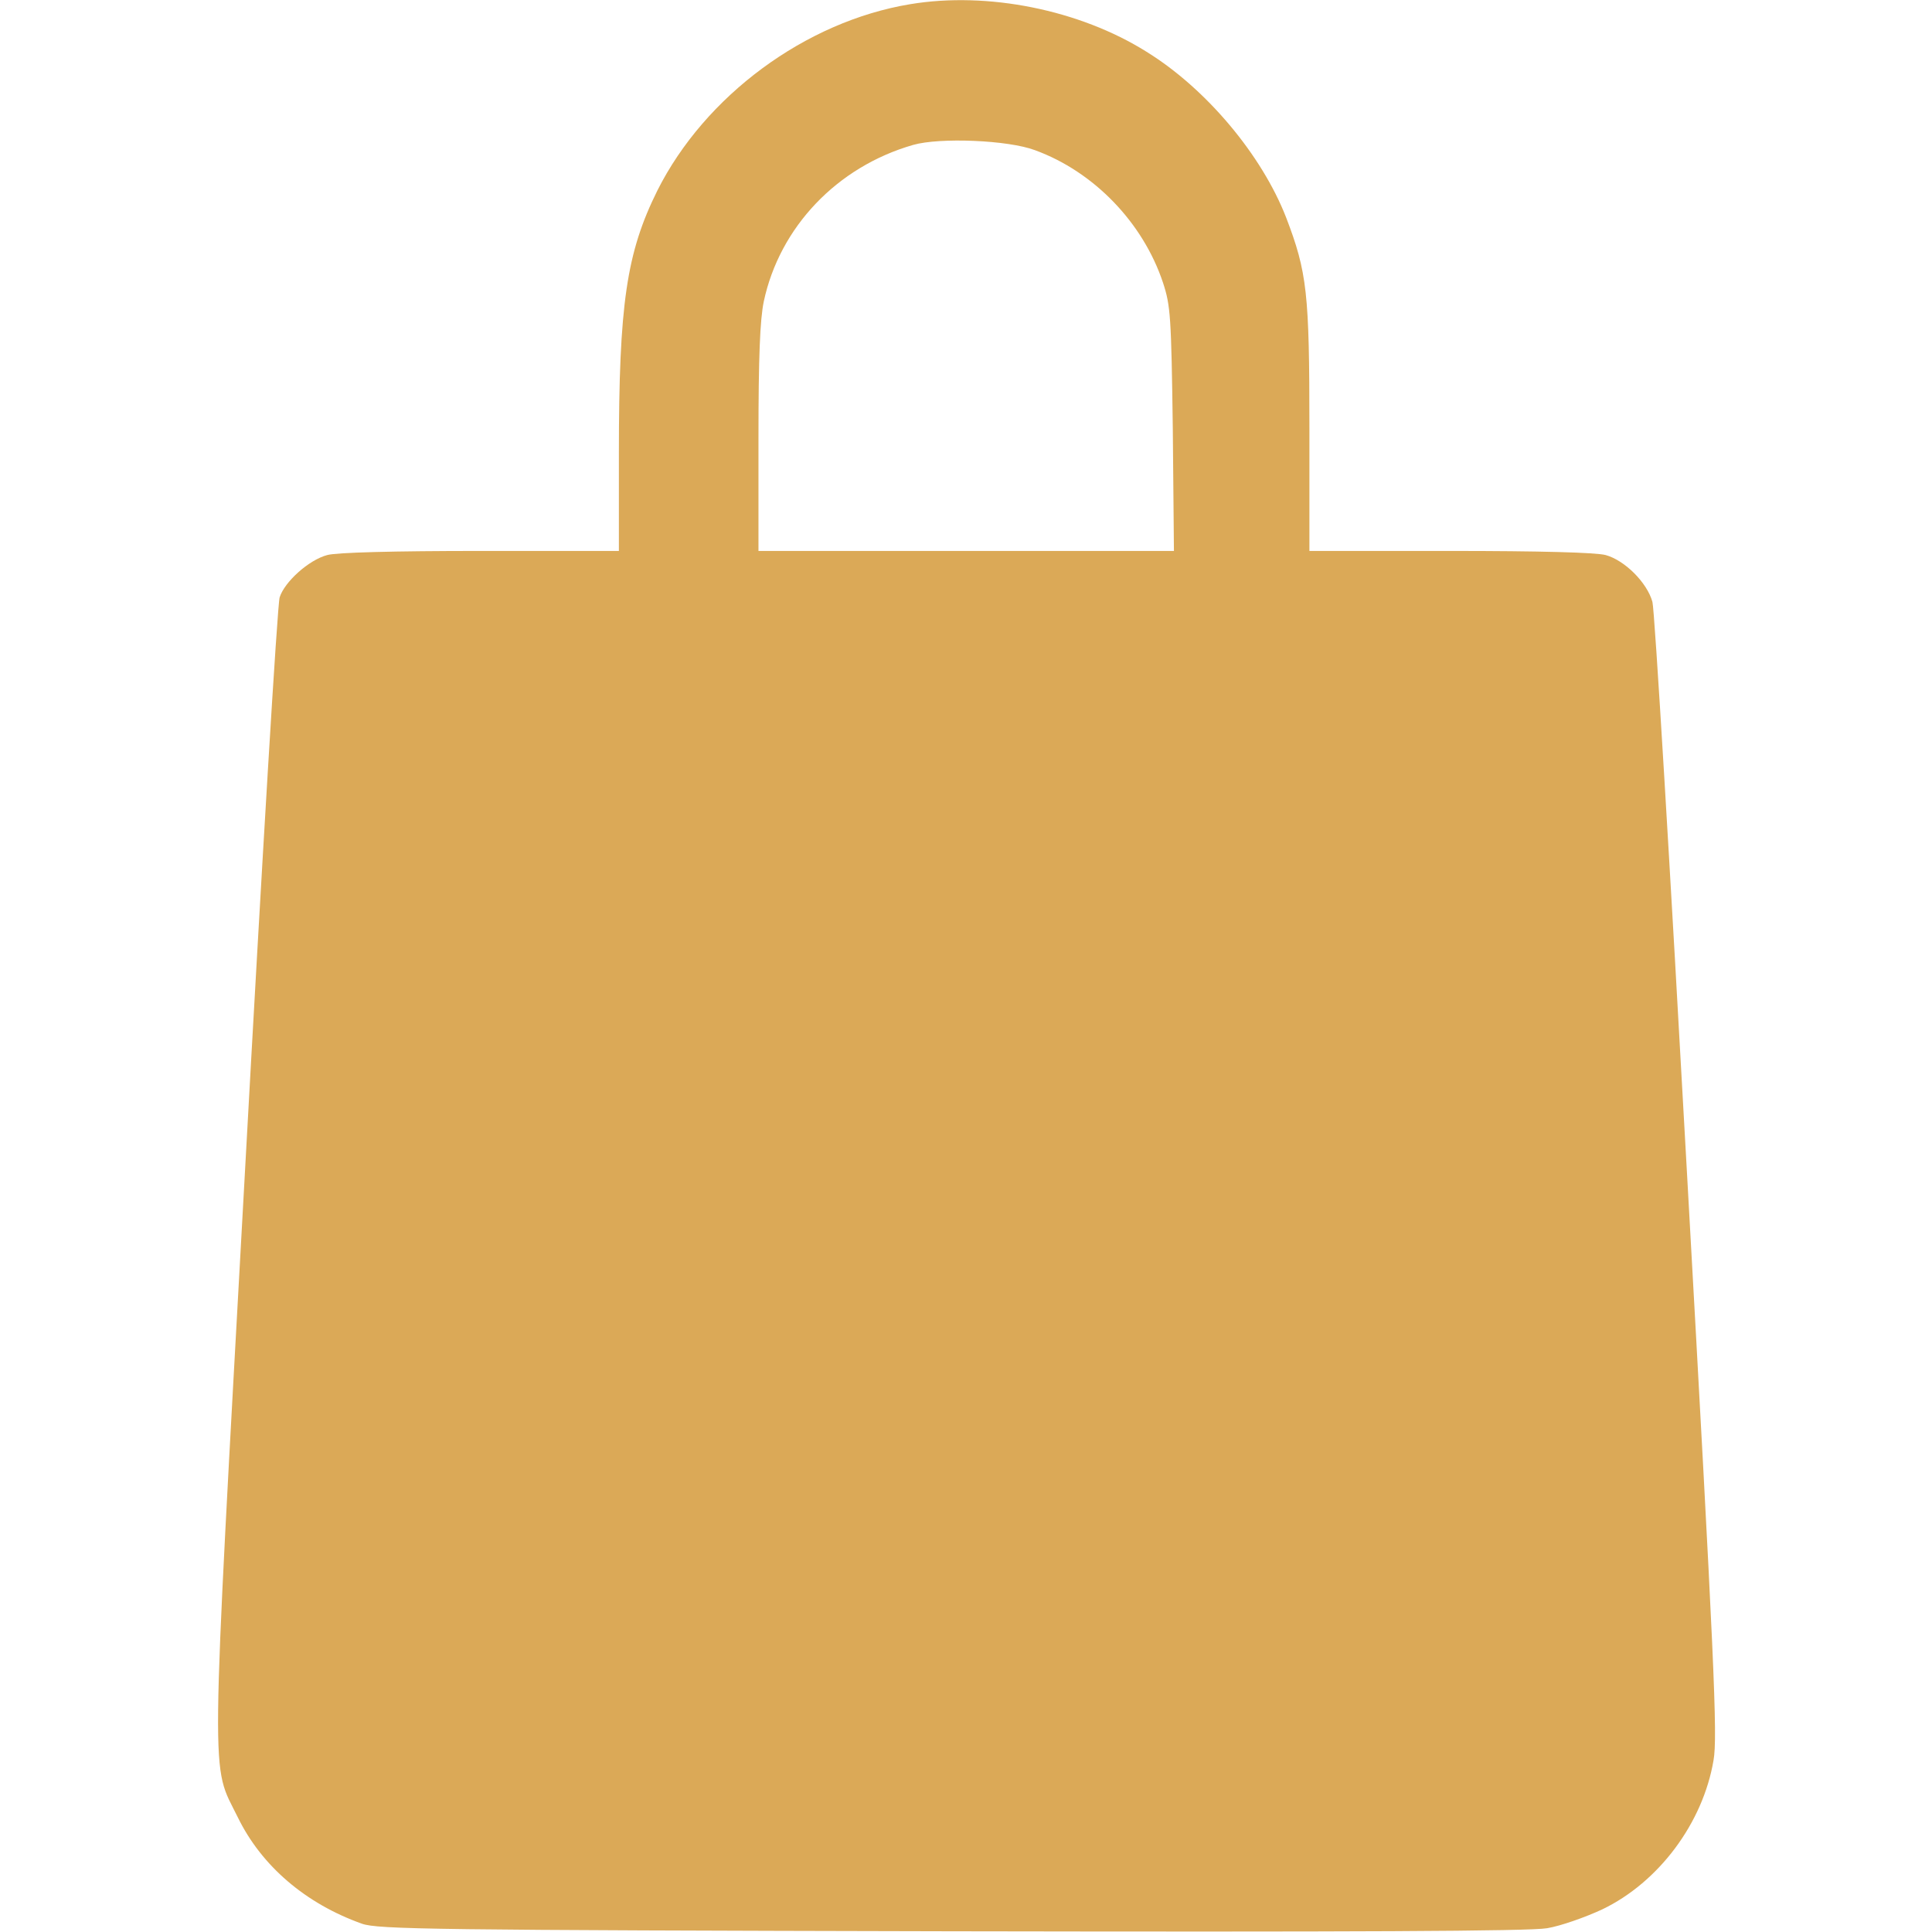
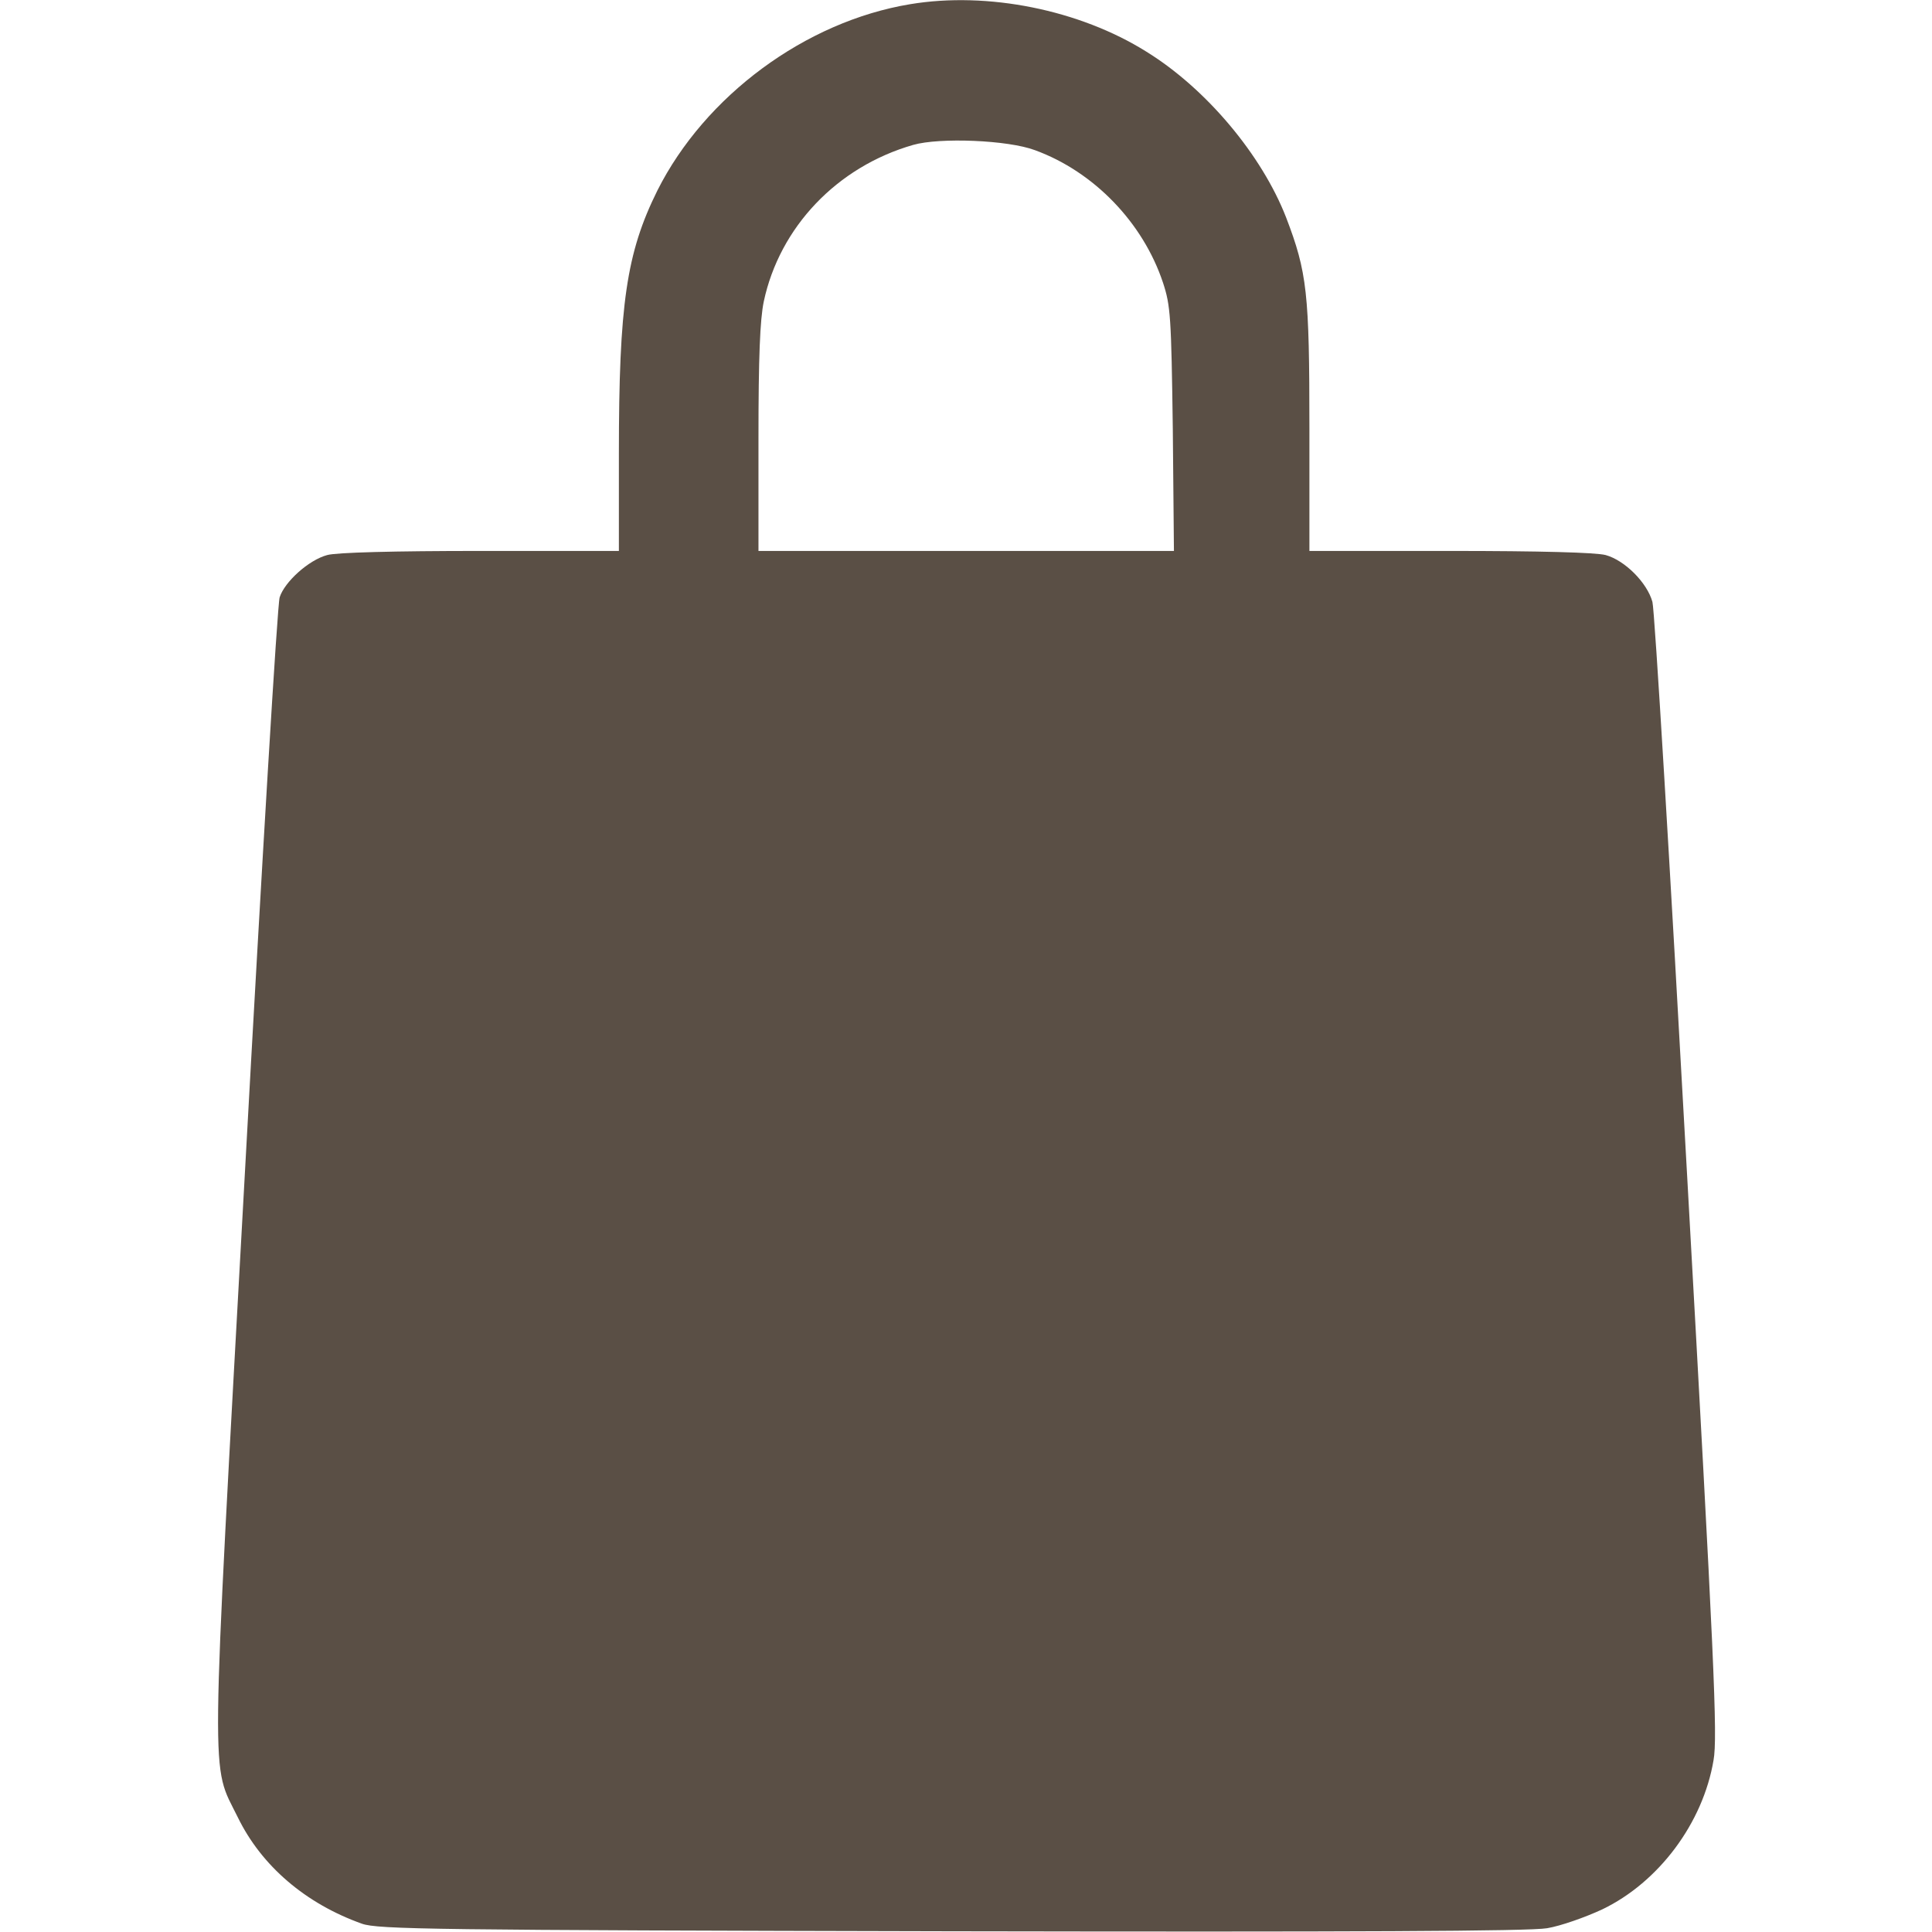
<svg xmlns="http://www.w3.org/2000/svg" width="24" height="24" viewBox="0 0 24 24" fill="none">
-   <path d="M11.307 0.052C10.004 0.267 8.757 1.191 8.166 2.367C7.782 3.141 7.688 3.778 7.688 5.634V6.844H5.968C4.894 6.844 4.177 6.863 4.065 6.895C3.835 6.956 3.535 7.228 3.474 7.42C3.446 7.505 3.254 10.711 3.043 14.555C2.611 22.378 2.616 21.886 2.954 22.575C3.249 23.18 3.797 23.648 4.496 23.897C4.693 23.967 5.377 23.977 11.813 23.991C16.8 24 19.004 23.991 19.219 23.953C19.388 23.925 19.693 23.817 19.904 23.719C20.607 23.381 21.155 22.645 21.286 21.867C21.338 21.577 21.296 20.648 20.958 14.602C20.747 10.786 20.555 7.58 20.527 7.477C20.461 7.238 20.185 6.961 19.946 6.895C19.824 6.863 19.14 6.844 18.015 6.844H16.266V5.32C16.266 3.638 16.238 3.384 15.976 2.7C15.675 1.927 14.986 1.102 14.241 0.642C13.411 0.122 12.268 -0.108 11.307 0.052ZM12.858 1.866C13.589 2.133 14.199 2.766 14.447 3.511C14.541 3.797 14.55 3.928 14.569 5.33L14.583 6.844H12.005H9.422V5.447C9.422 4.434 9.441 3.97 9.488 3.745C9.685 2.822 10.397 2.072 11.344 1.8C11.672 1.706 12.521 1.739 12.858 1.866Z" fill="#DBA957" />
+   <path d="M11.307 0.052C10.004 0.267 8.757 1.191 8.166 2.367C7.782 3.141 7.688 3.778 7.688 5.634V6.844H5.968C4.894 6.844 4.177 6.863 4.065 6.895C3.835 6.956 3.535 7.228 3.474 7.42C3.446 7.505 3.254 10.711 3.043 14.555C2.611 22.378 2.616 21.886 2.954 22.575C3.249 23.18 3.797 23.648 4.496 23.897C4.693 23.967 5.377 23.977 11.813 23.991C16.8 24 19.004 23.991 19.219 23.953C19.388 23.925 19.693 23.817 19.904 23.719C20.607 23.381 21.155 22.645 21.286 21.867C21.338 21.577 21.296 20.648 20.958 14.602C20.747 10.786 20.555 7.58 20.527 7.477C20.461 7.238 20.185 6.961 19.946 6.895C19.824 6.863 19.14 6.844 18.015 6.844H16.266V5.32C16.266 3.638 16.238 3.384 15.976 2.7C15.675 1.927 14.986 1.102 14.241 0.642C13.411 0.122 12.268 -0.108 11.307 0.052ZM12.858 1.866C13.589 2.133 14.199 2.766 14.447 3.511C14.541 3.797 14.55 3.928 14.569 5.33L14.583 6.844H12.005H9.422V5.447C9.422 4.434 9.441 3.97 9.488 3.745C9.685 2.822 10.397 2.072 11.344 1.8C11.672 1.706 12.521 1.739 12.858 1.866Z" fill="#5A4F45" />
</svg>
